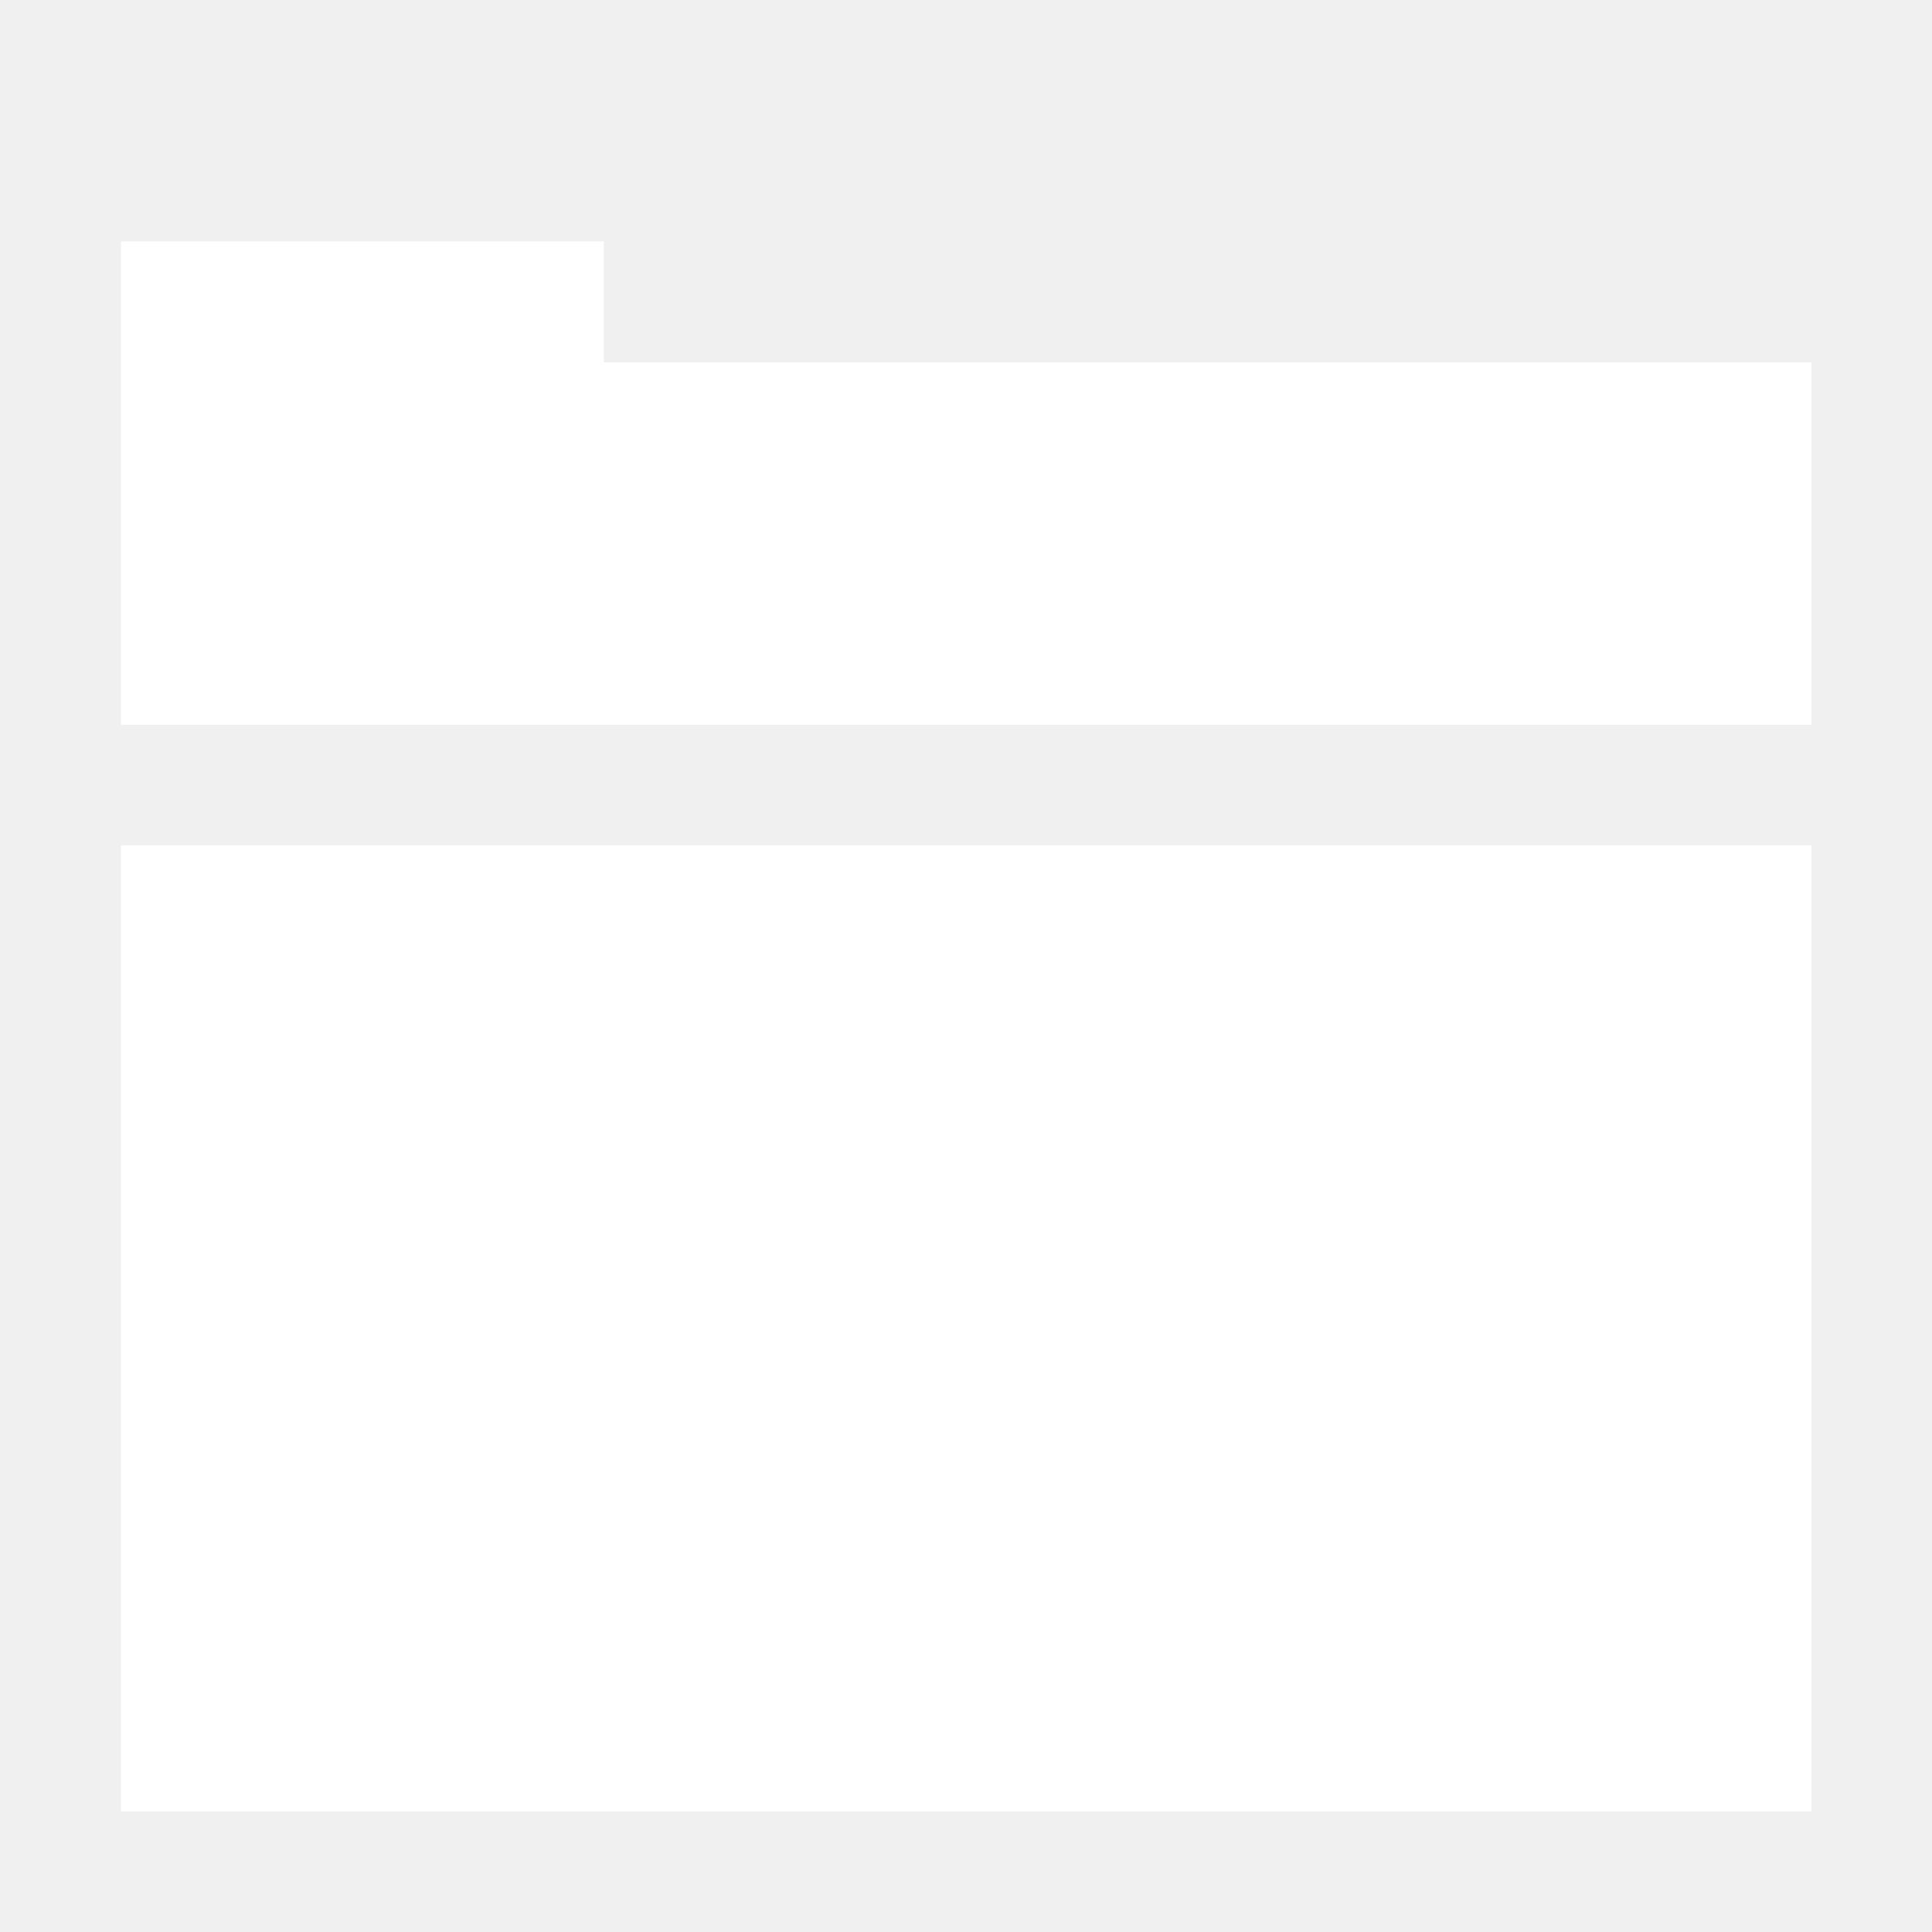
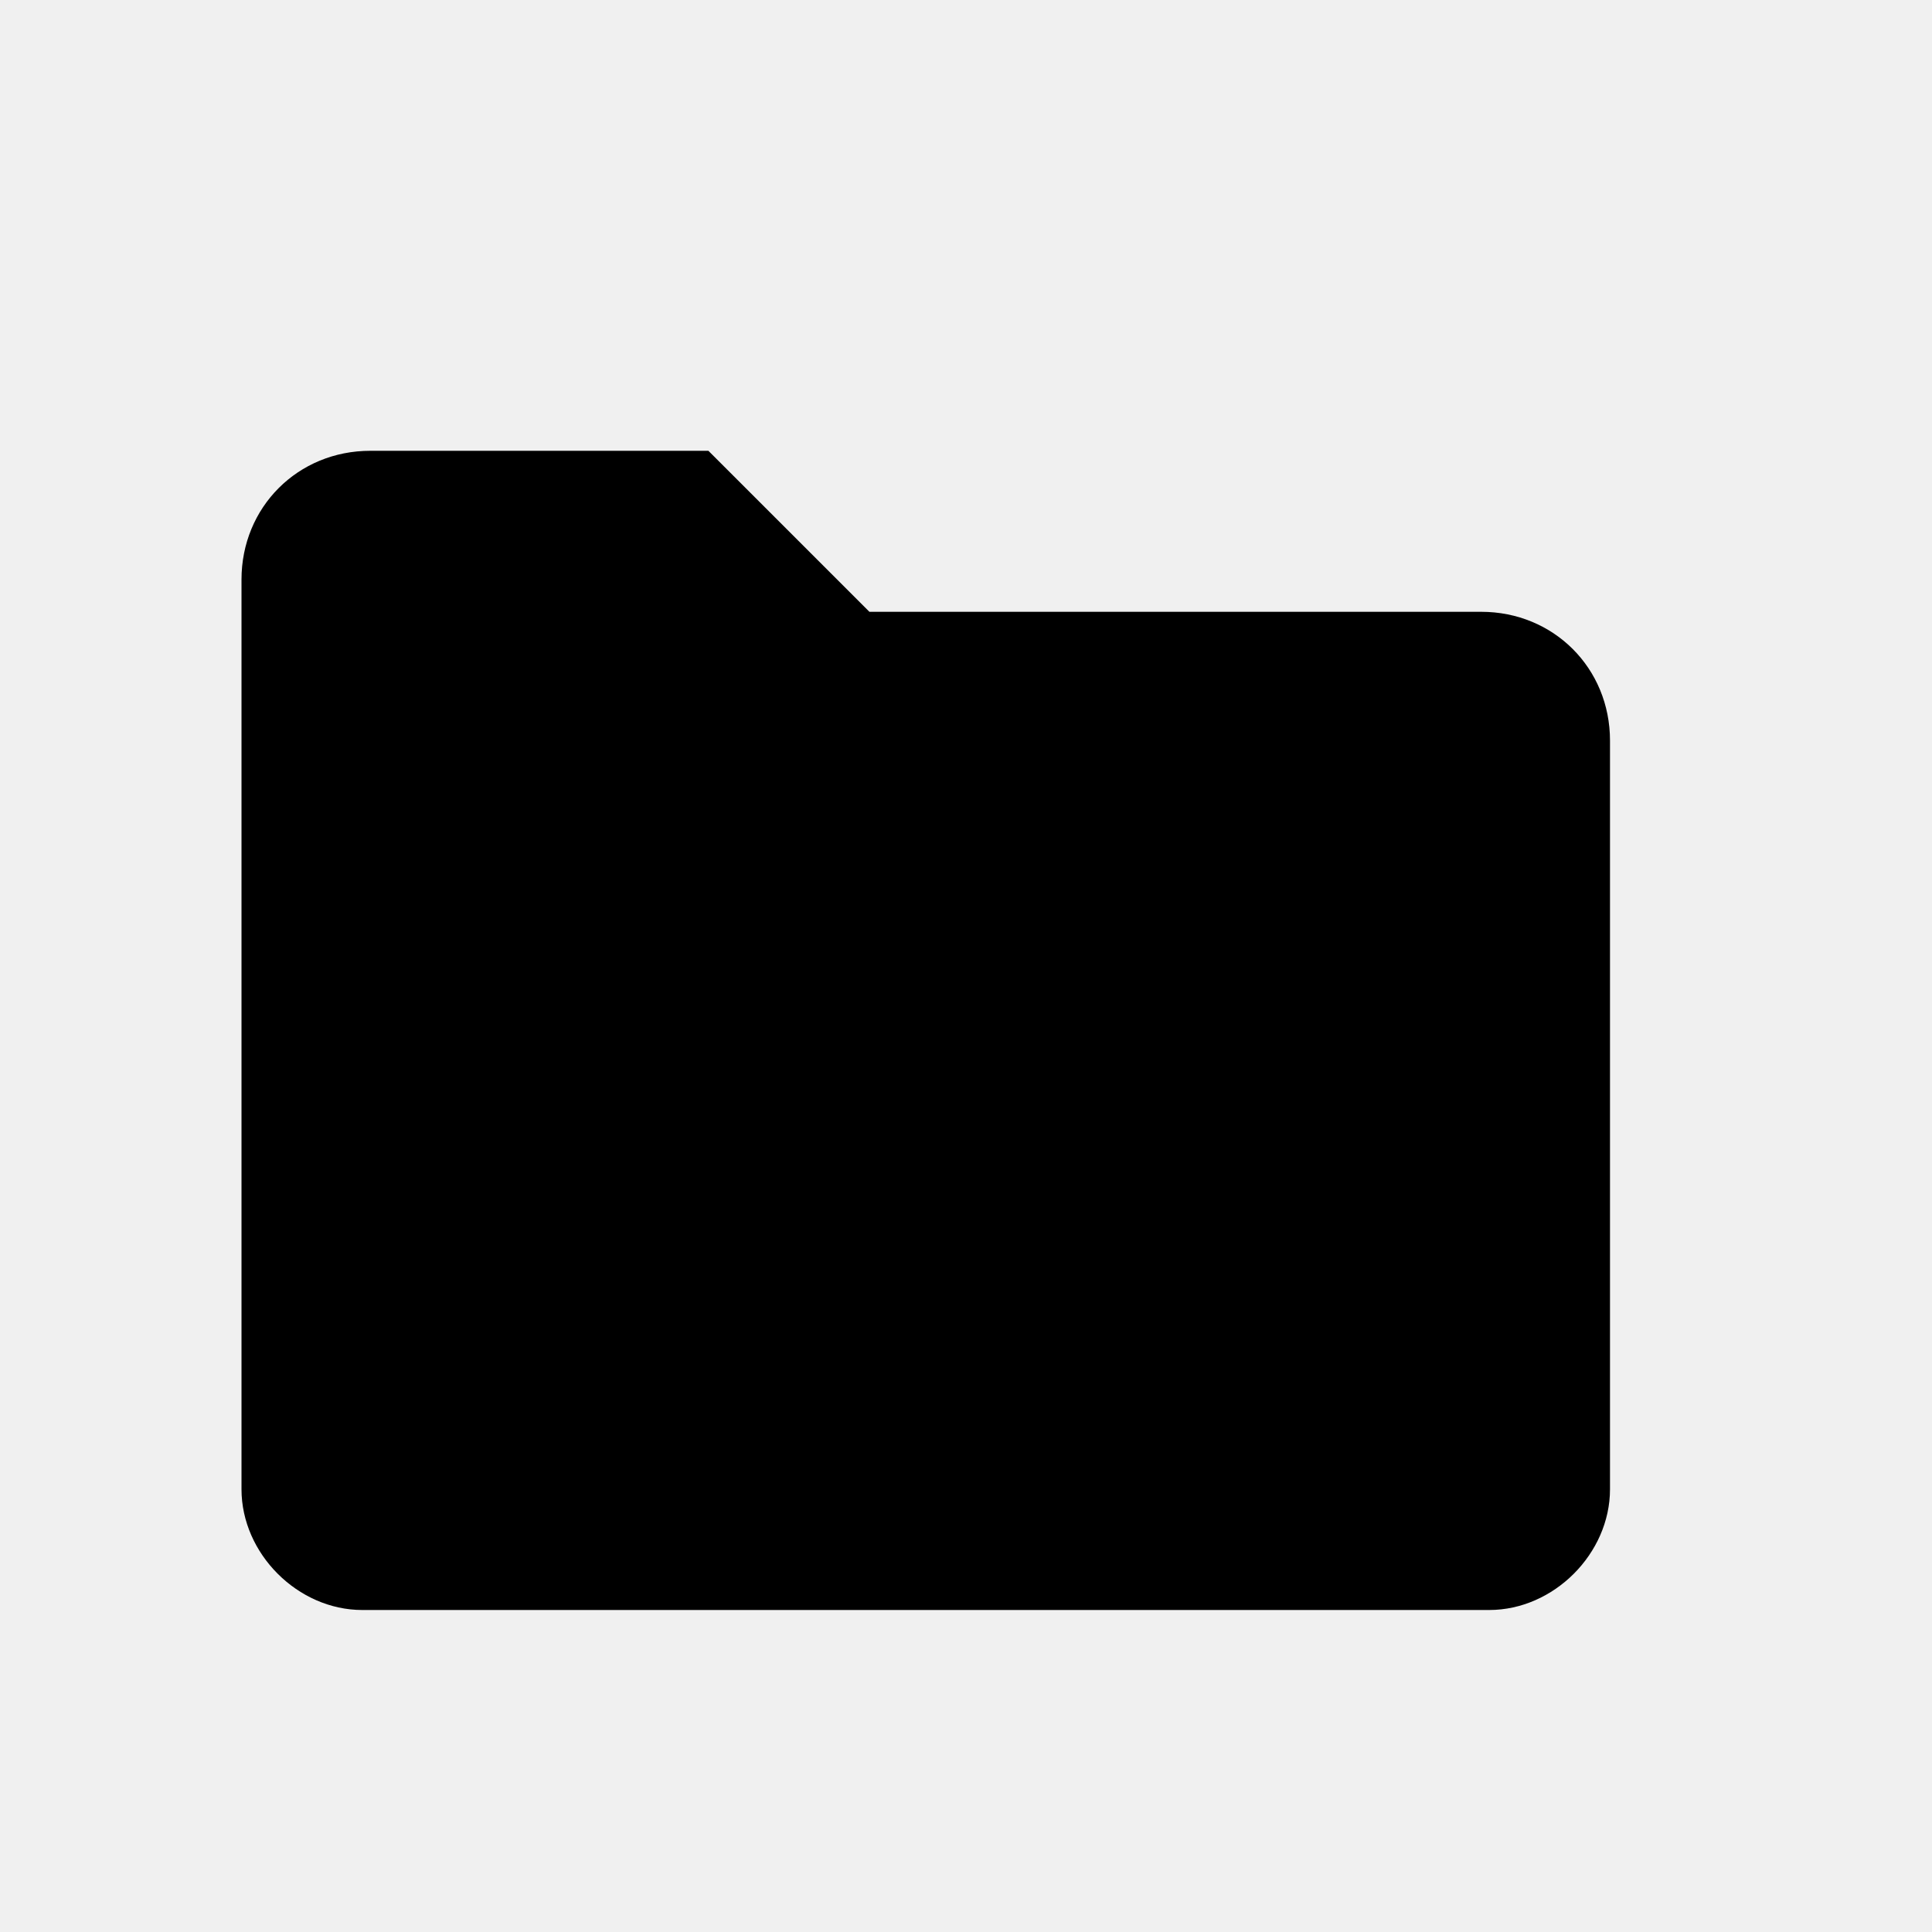
- <svg xmlns="http://www.w3.org/2000/svg" id="svg1626" version="1.1" viewBox="0 0 4.233 4.233" height="16" width="16">
-   <defs id="defs1620" />
-   <g transform="translate(0,-291.7083)" id="layer1" />
-   <g id="layer2">
-     <path style="display:inline;fill:#ffffff;fill-opacity:1;stroke:none;stroke-width:0.265" d="M 0.265,0.529 V 1.588 H 3.969 V 0.794 H 1.323 V 0.529 Z m 0,1.323 V 3.969 H 3.969 V 1.852 Z" id="rect4905" />
-   </g>
+ <svg xmlns="http://www.w3.org/2000/svg" viewBox="0 0 24 24">
+   <path d="M3 7.2c0-.9.7-1.6 1.6-1.6h4.2l2 2h7.6c.9 0 1.6.7 1.6 1.6v9.3c0 .8-.7 1.5-1.5 1.5H4.5c-.8 0-1.5-.7-1.5-1.5z" fill="currentColor" />
</svg>
